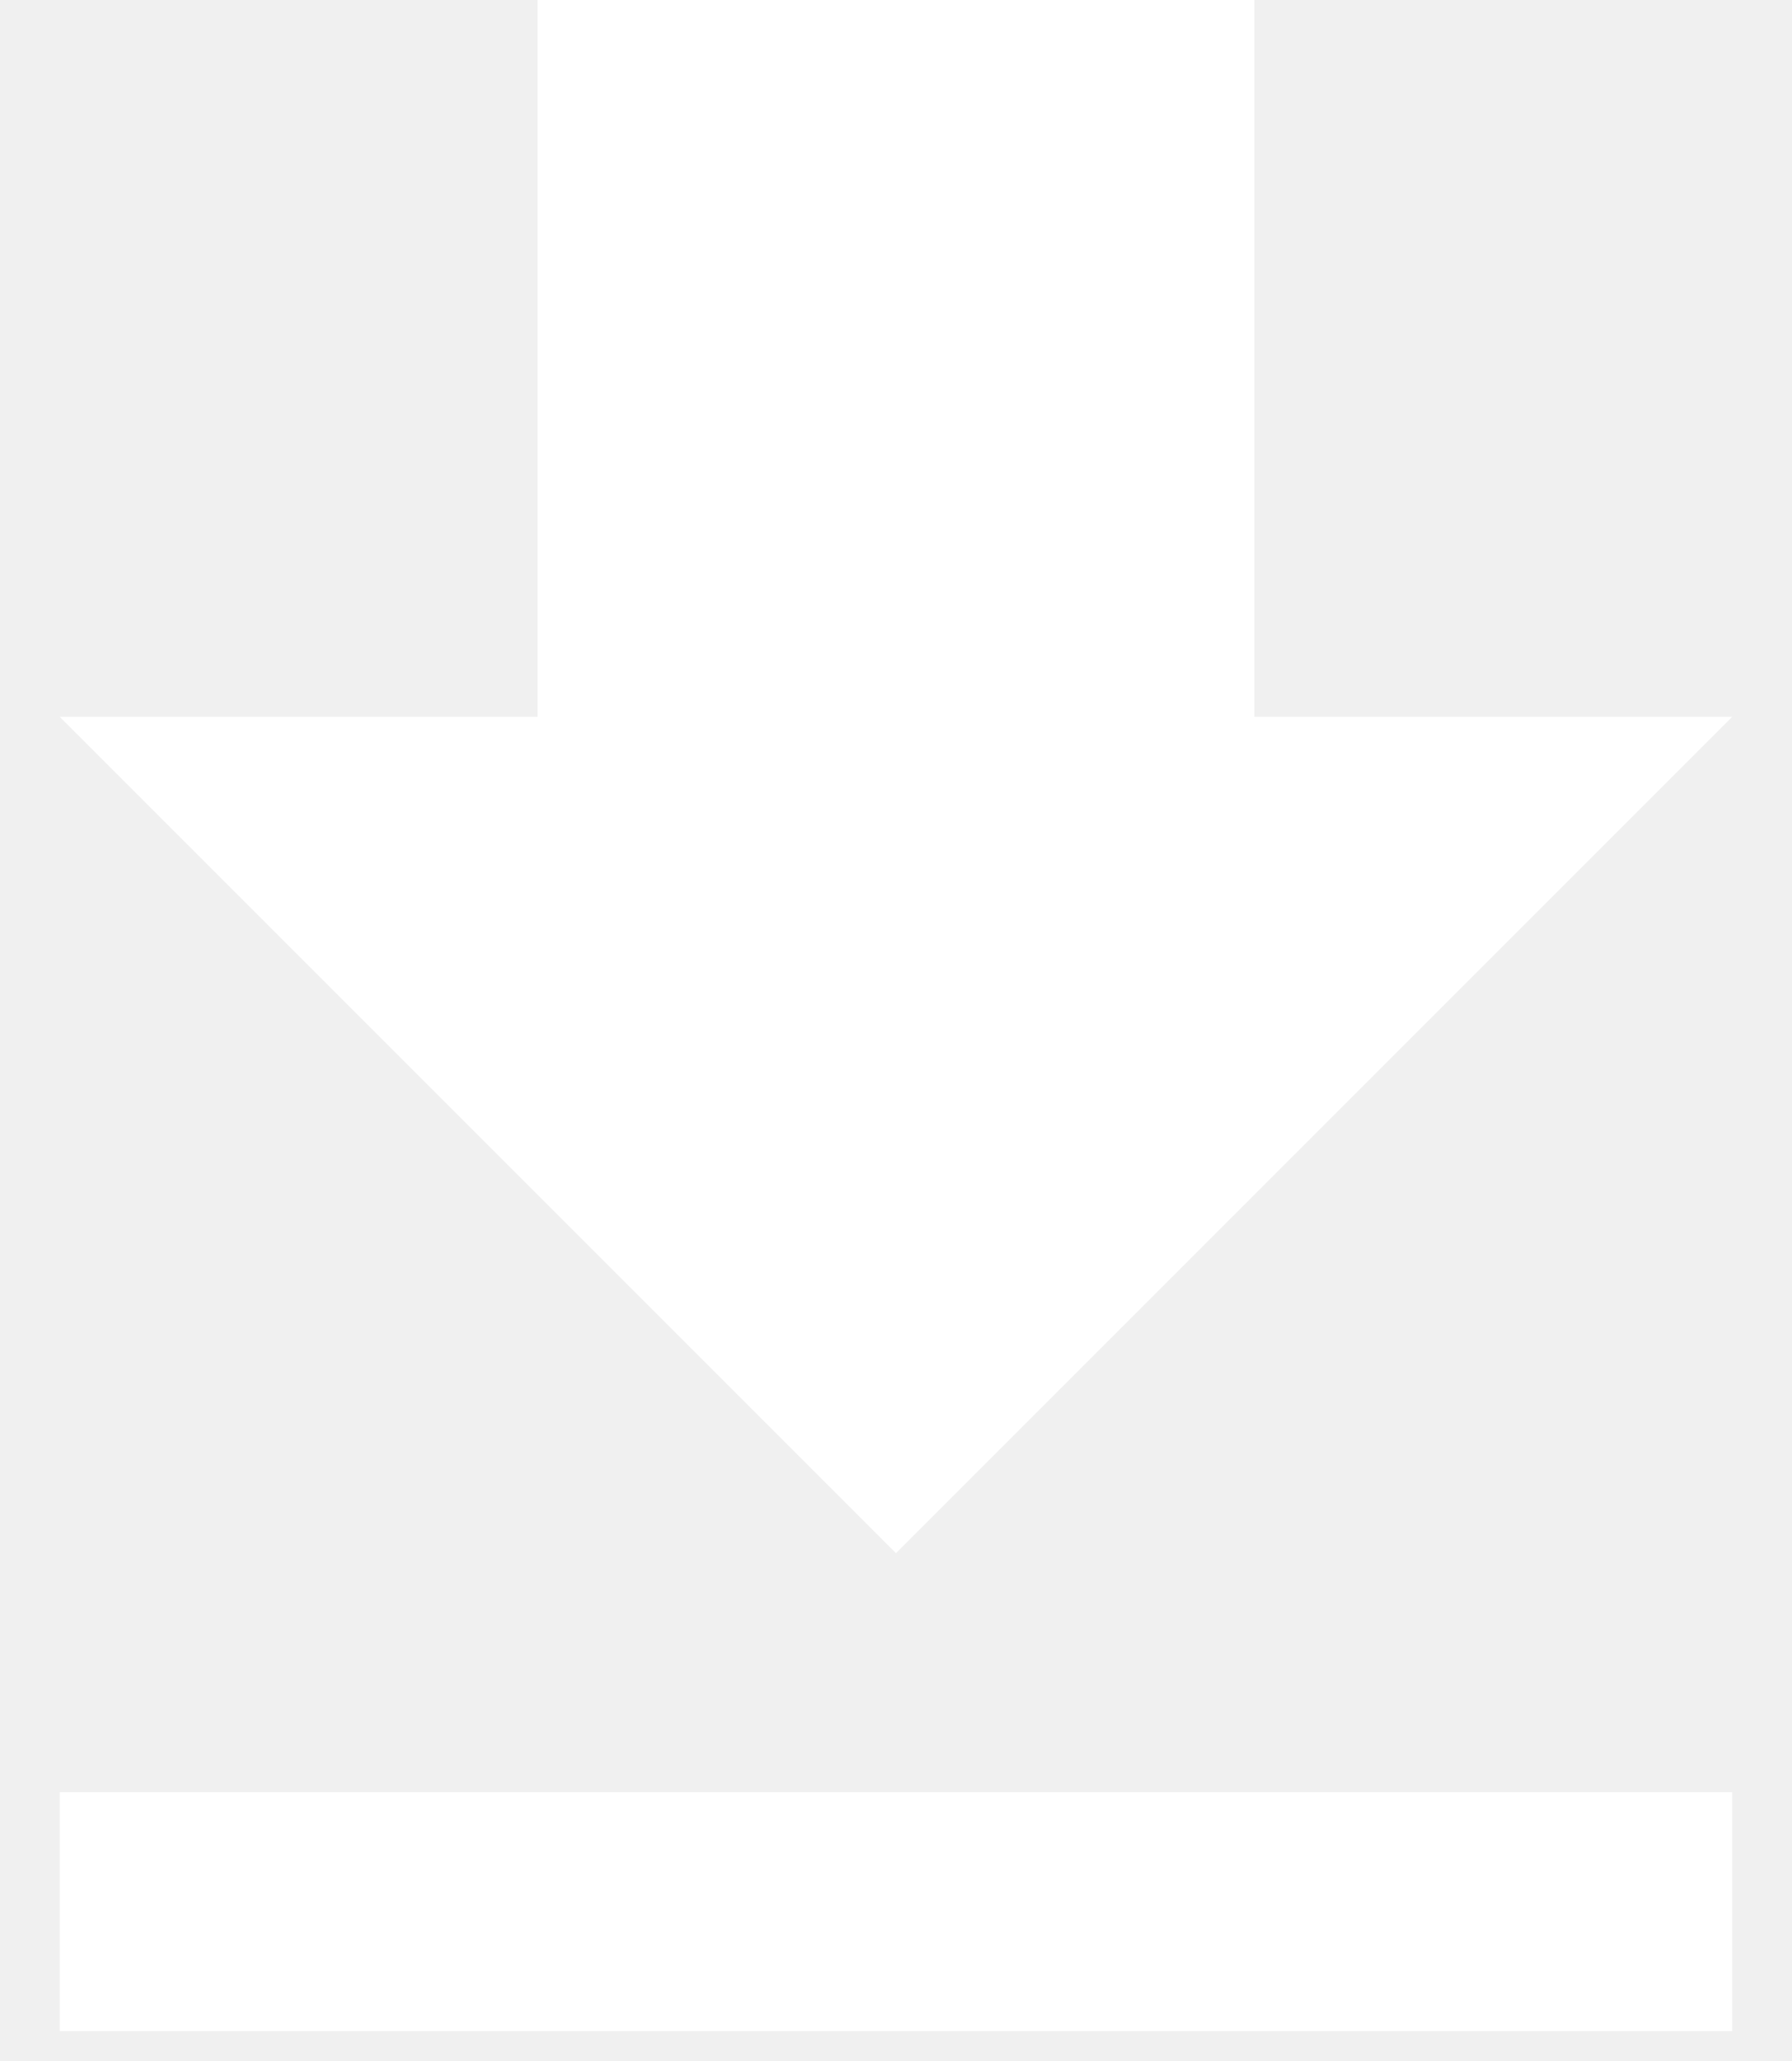
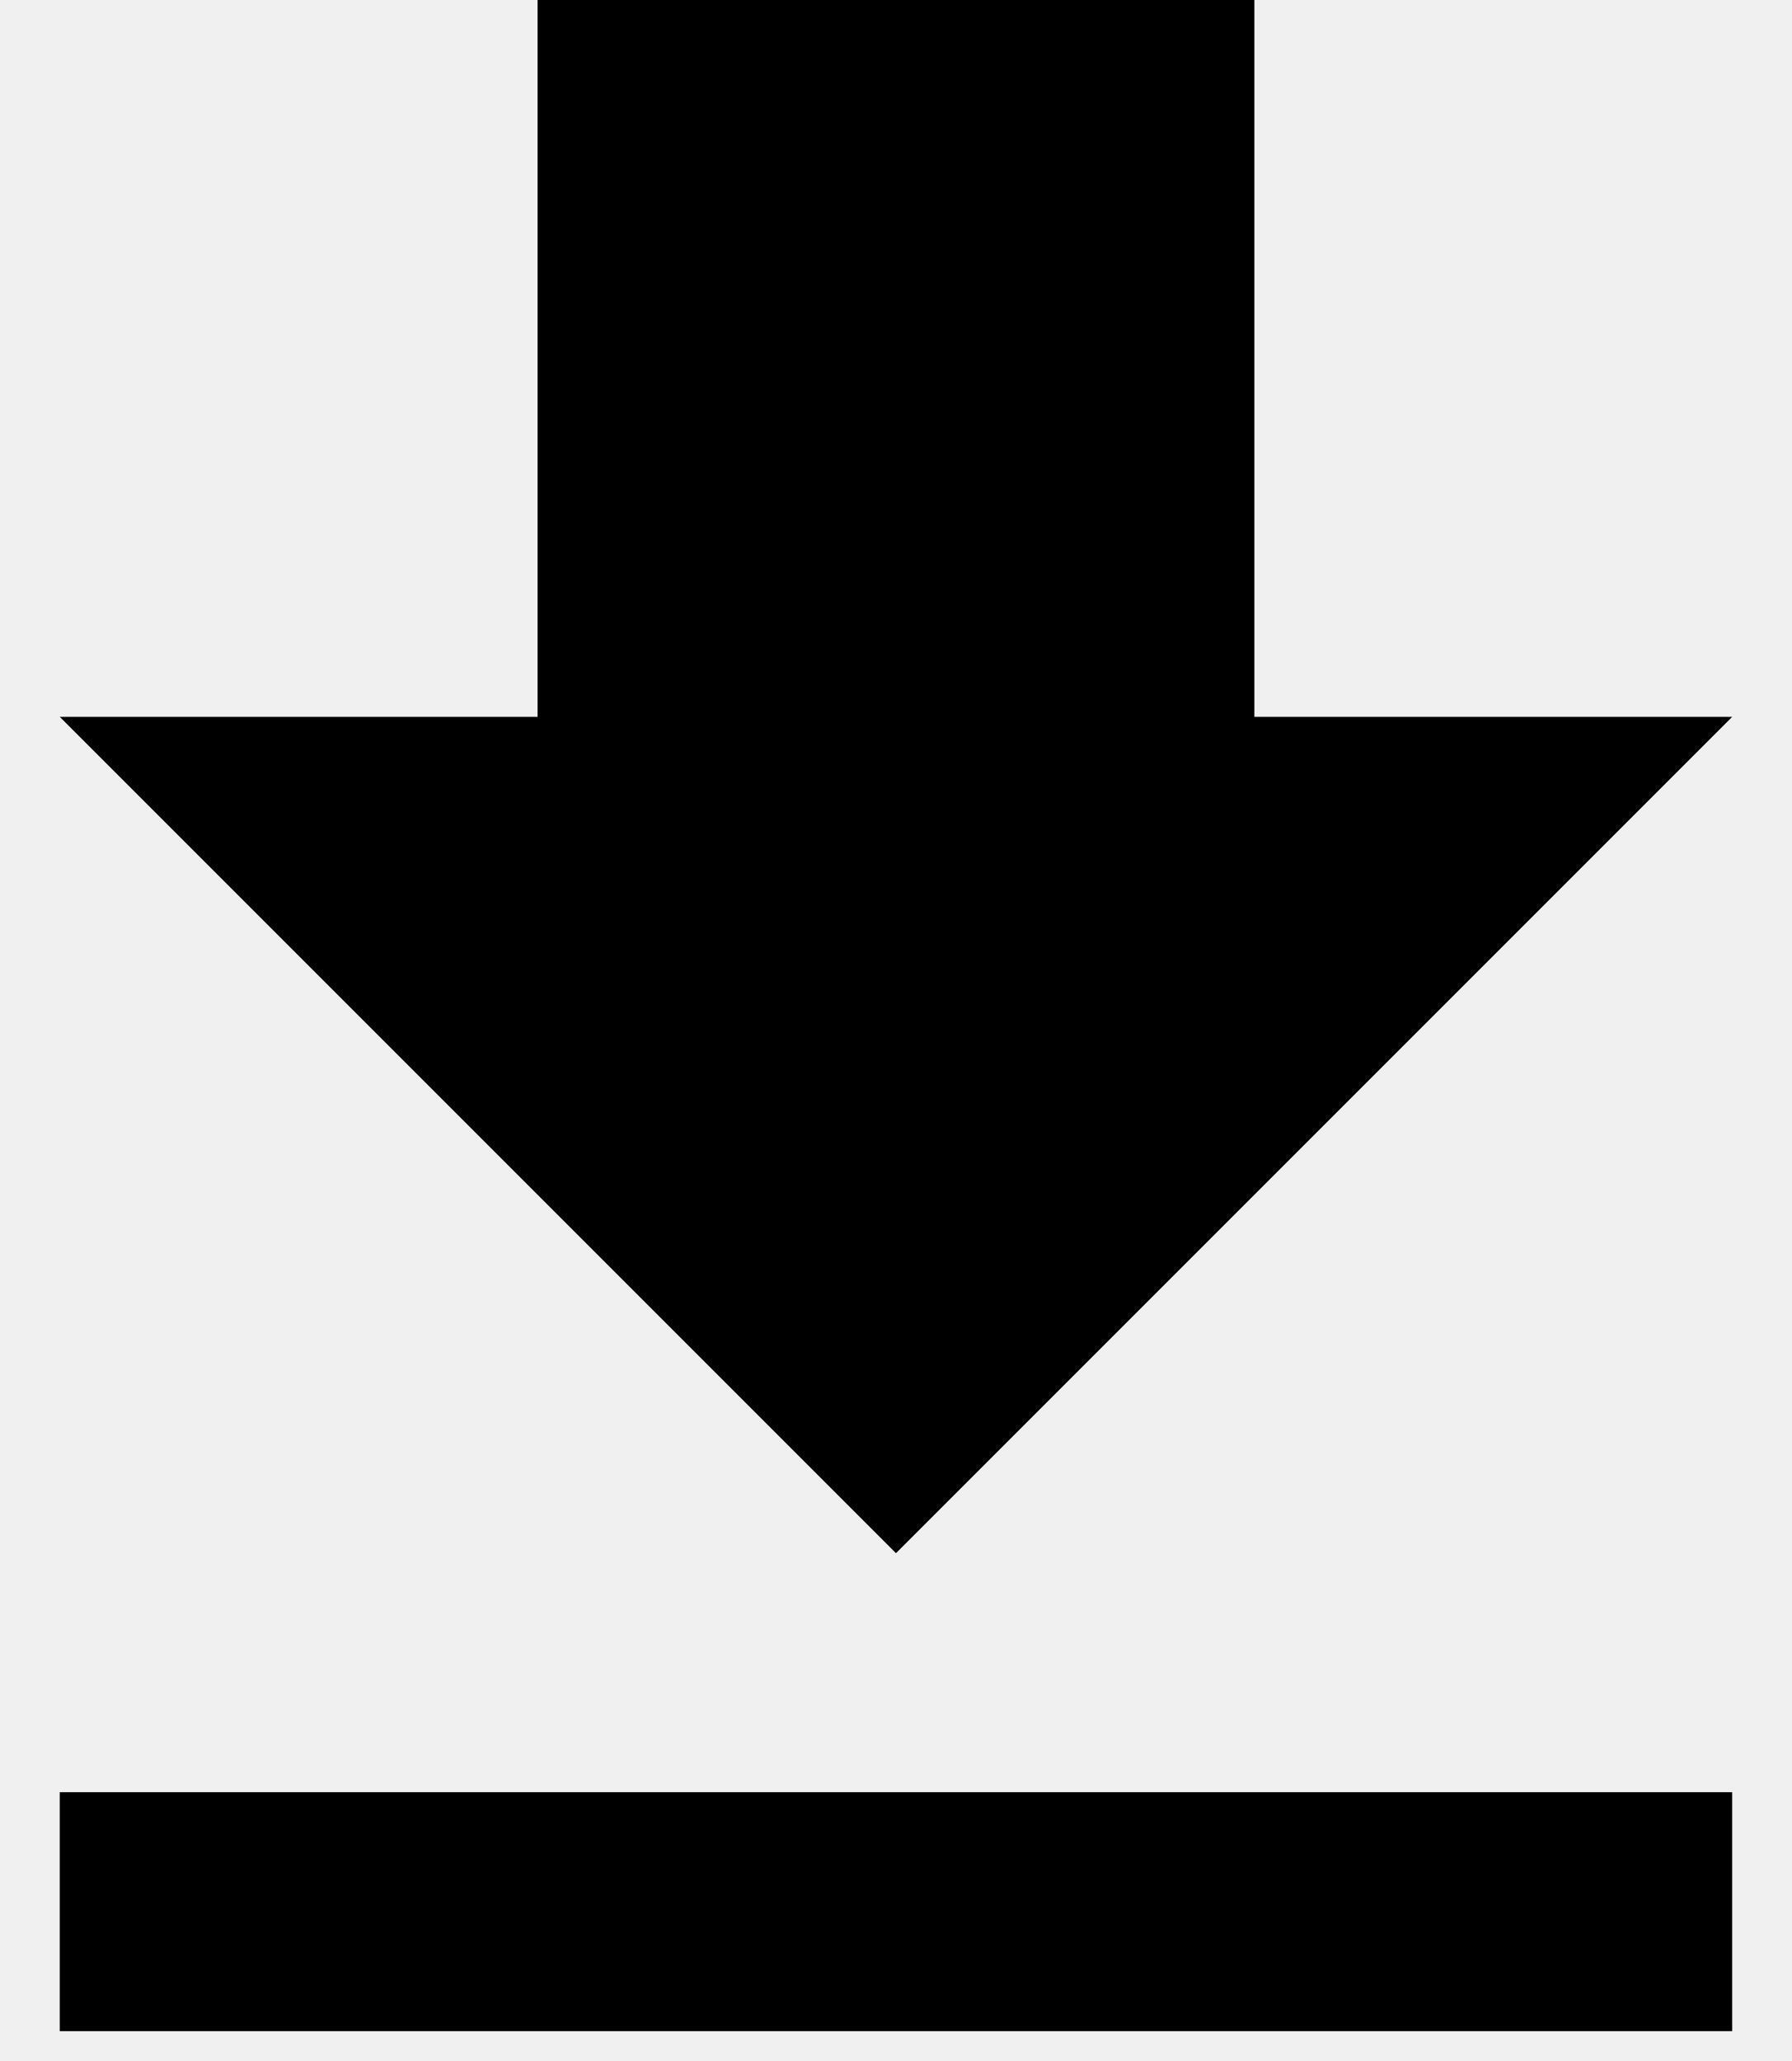
<svg xmlns="http://www.w3.org/2000/svg" width="20px" height="23px" viewBox="0 0 20 23" version="1.1">
  <defs />
  <g id="Prototype" stroke="none" stroke-width="1" fill="none" fill-rule="evenodd">
    <g id="Statistics-Dashboard-v3.3" transform="translate(-1209, -45)">
      <g id="ic/get_app/grey600" transform="translate(1203, 41)">
        <g id="ic_get_app_24px">
-           <path d="M25.333,12 L20,12 L20,4 L12,4 L12,12 L6.667,12 L16,21.333 L25.333,12 Z M6.667,24 L6.667,26.667 L25.333,26.667 L25.333,24 L6.667,24 Z" id="Shape" fill="#ffffff" fill-rule="nonzero" />
+           <path d="M25.333,12 L20,12 L20,4 L12,4 L12,12 L6.667,12 L16,21.333 L25.333,12 Z M6.667,24 L6.667,26.667 L25.333,26.667 L25.333,24 L6.667,24 Z" id="Shape" fill="#000" fill-rule="nonzero" />
          <polygon id="Shape" points="0 0 32 0 32 32 0 32" />
        </g>
      </g>
    </g>
  </g>
</svg>
